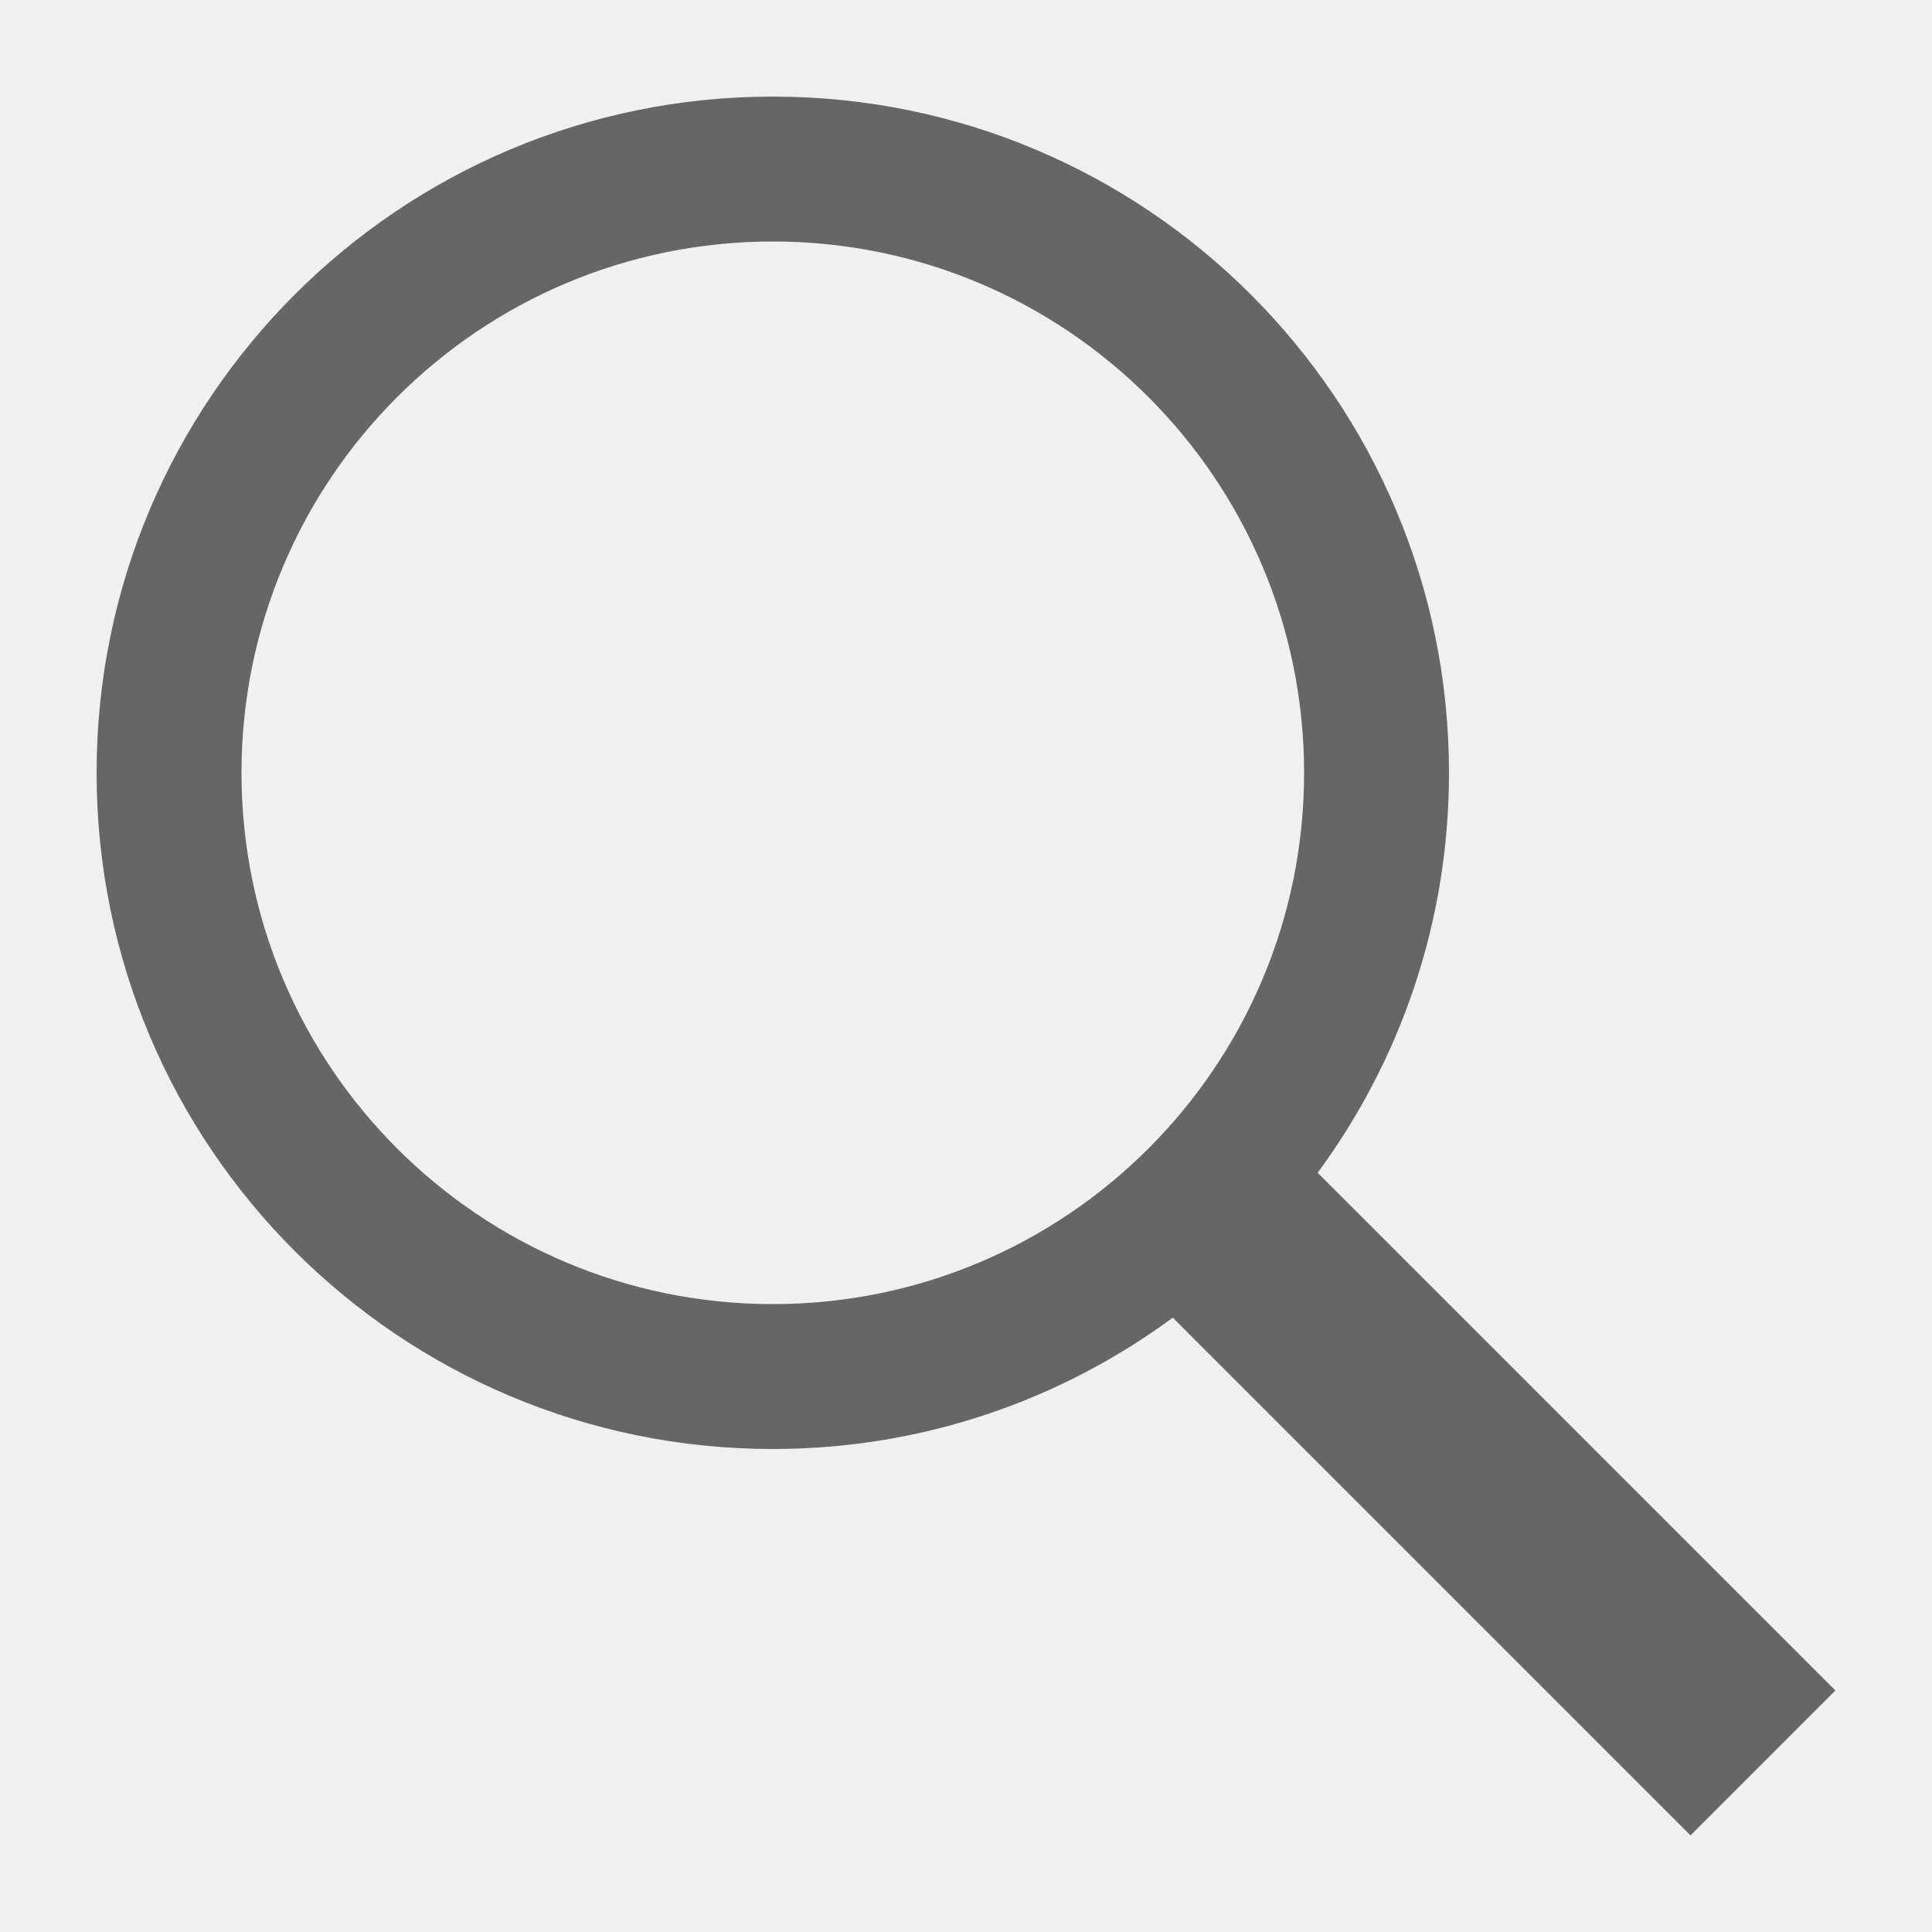
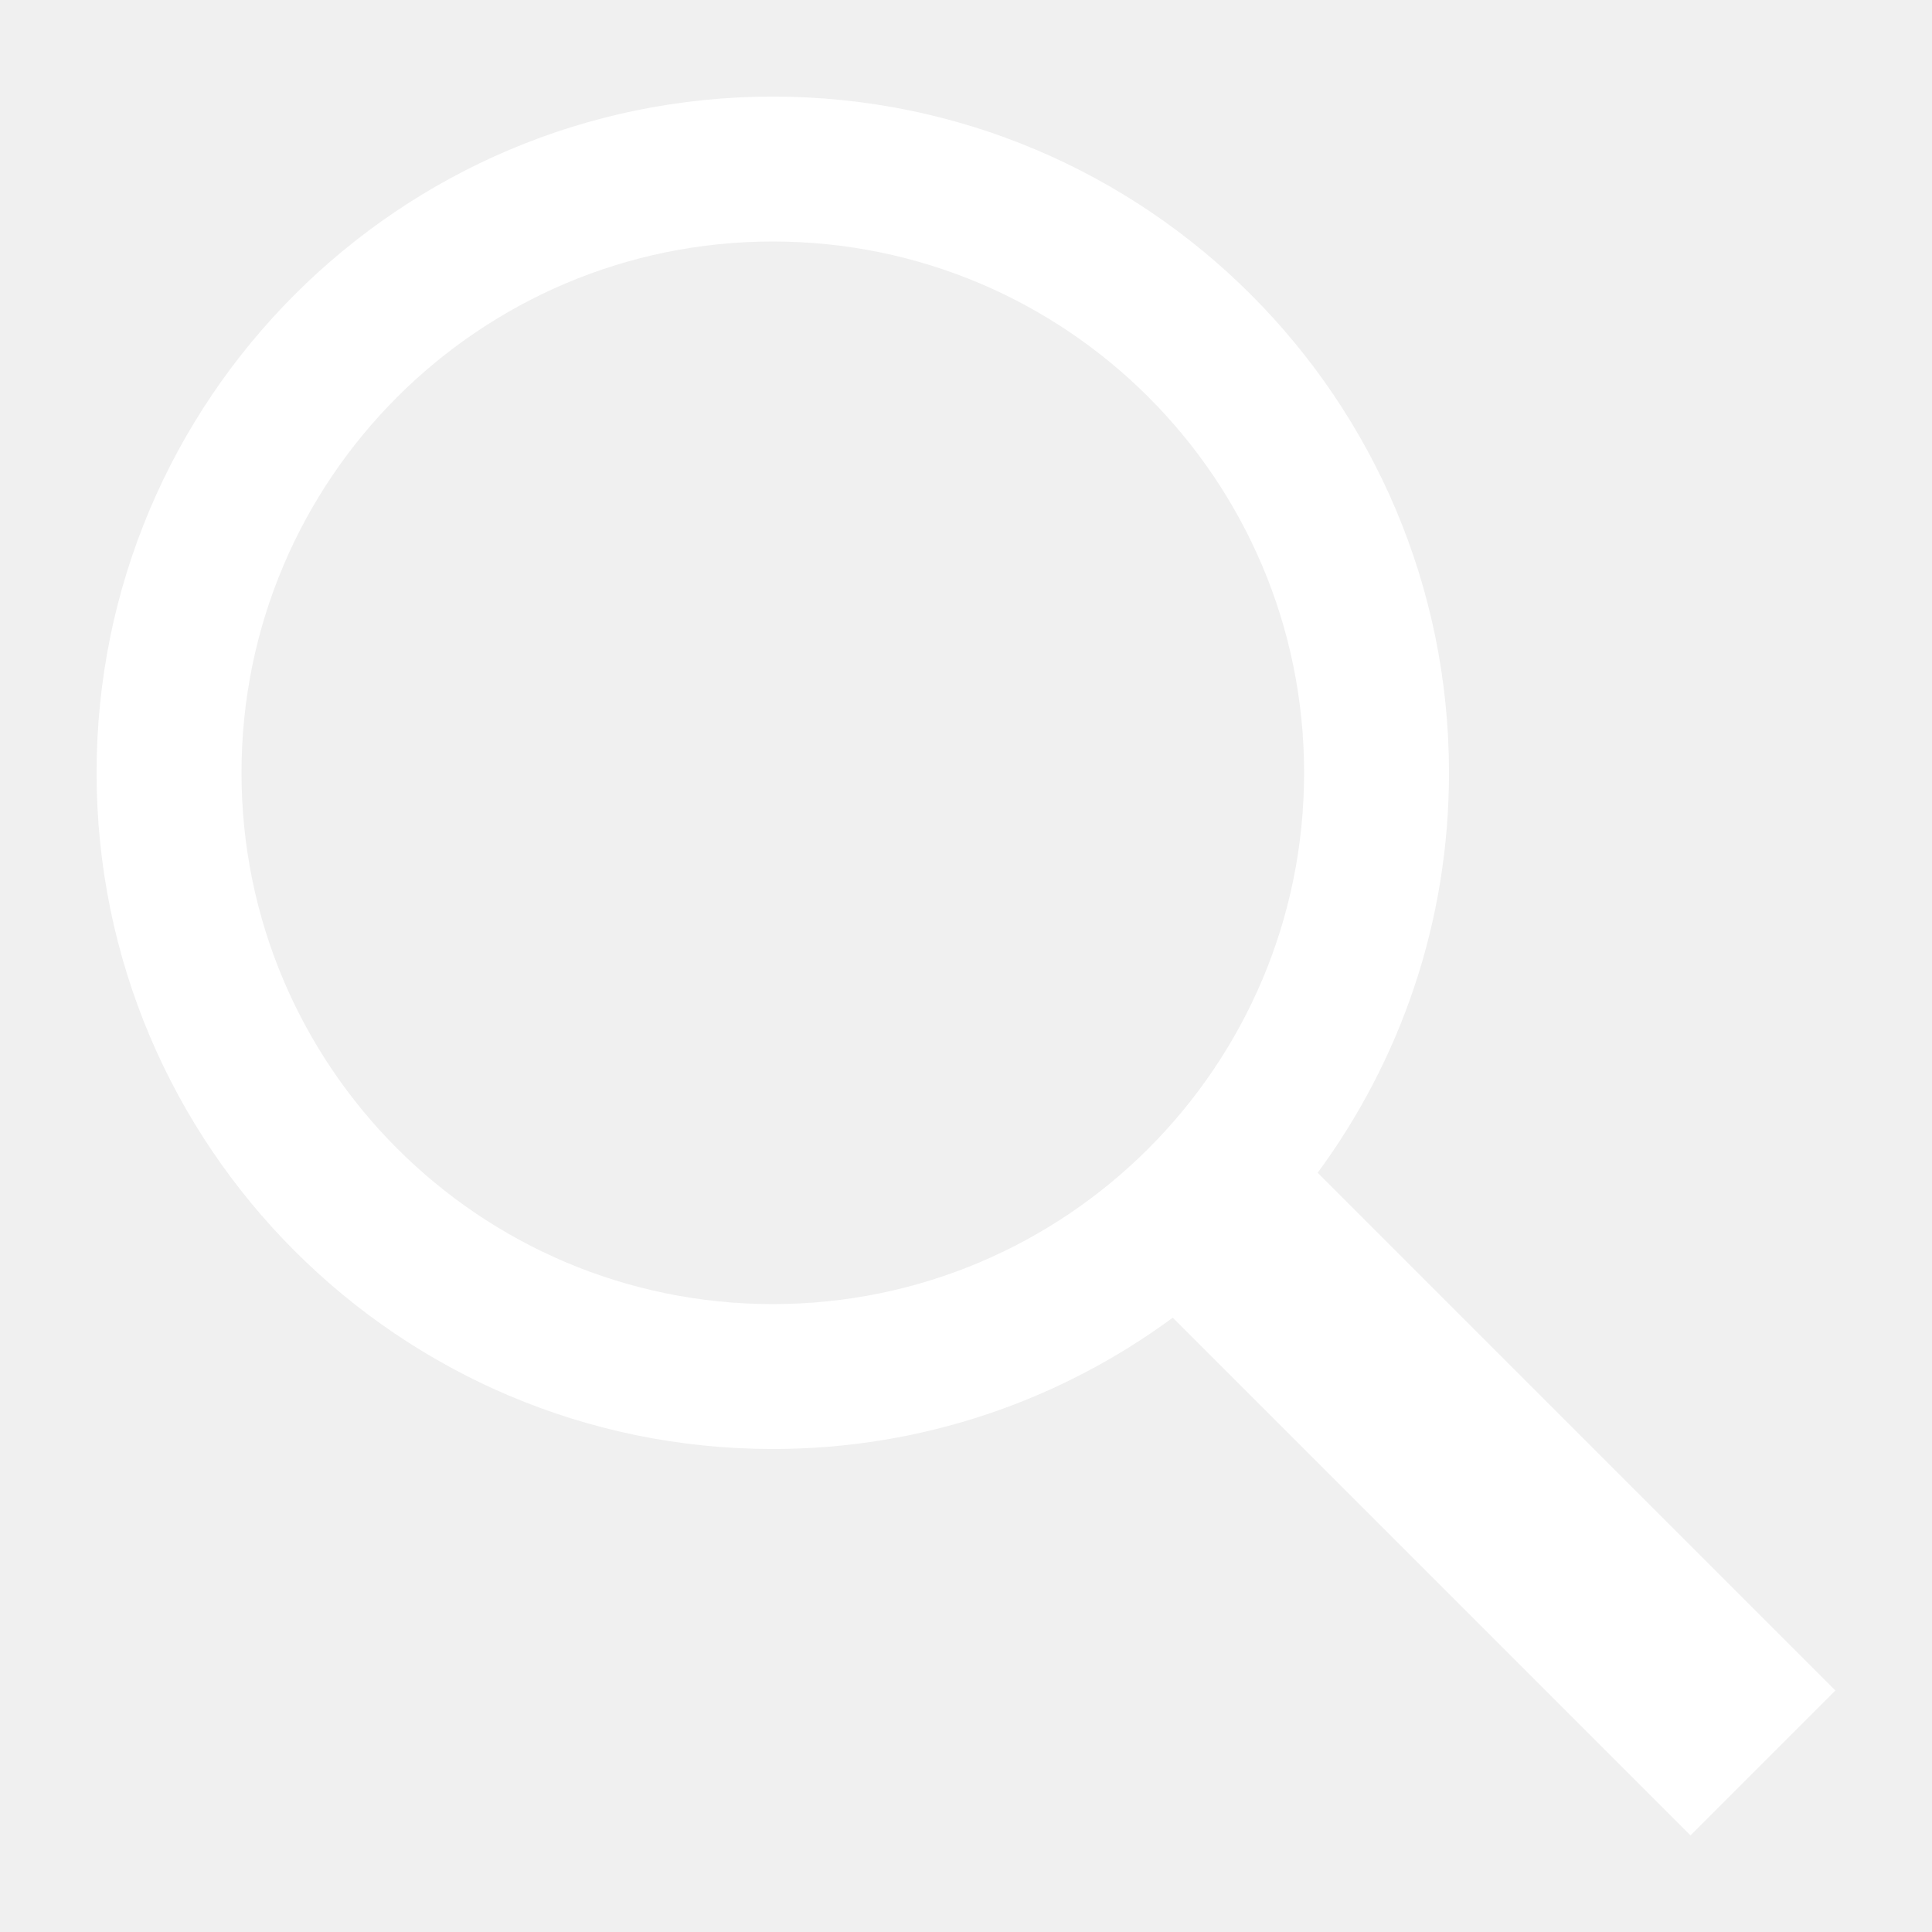
<svg xmlns="http://www.w3.org/2000/svg" width="40" height="40">
-   <path fill="#666" d="M16 2c-7.732 0-14 6.268-14 14s6.268 14 14 14c3.102 0 5.961-1.011 8.281-2.719l10.719 10.719 3-3-10.719-10.719c1.707-2.32 2.719-5.179 2.719-8.281 0-7.732-6.268-14-14-14zm0 3c6.075 0 11 4.925 11 11s-4.925 11-11 11-11-4.925-11-11 4.925-11 11-11z" />
+   <path fill="#fff" d="M16 2c-7.732 0-14 6.268-14 14s6.268 14 14 14c3.102 0 5.961-1.011 8.281-2.719l10.719 10.719 3-3-10.719-10.719c1.707-2.32 2.719-5.179 2.719-8.281 0-7.732-6.268-14-14-14zm0 3c6.075 0 11 4.925 11 11s-4.925 11-11 11-11-4.925-11-11 4.925-11 11-11z" />
</svg>
